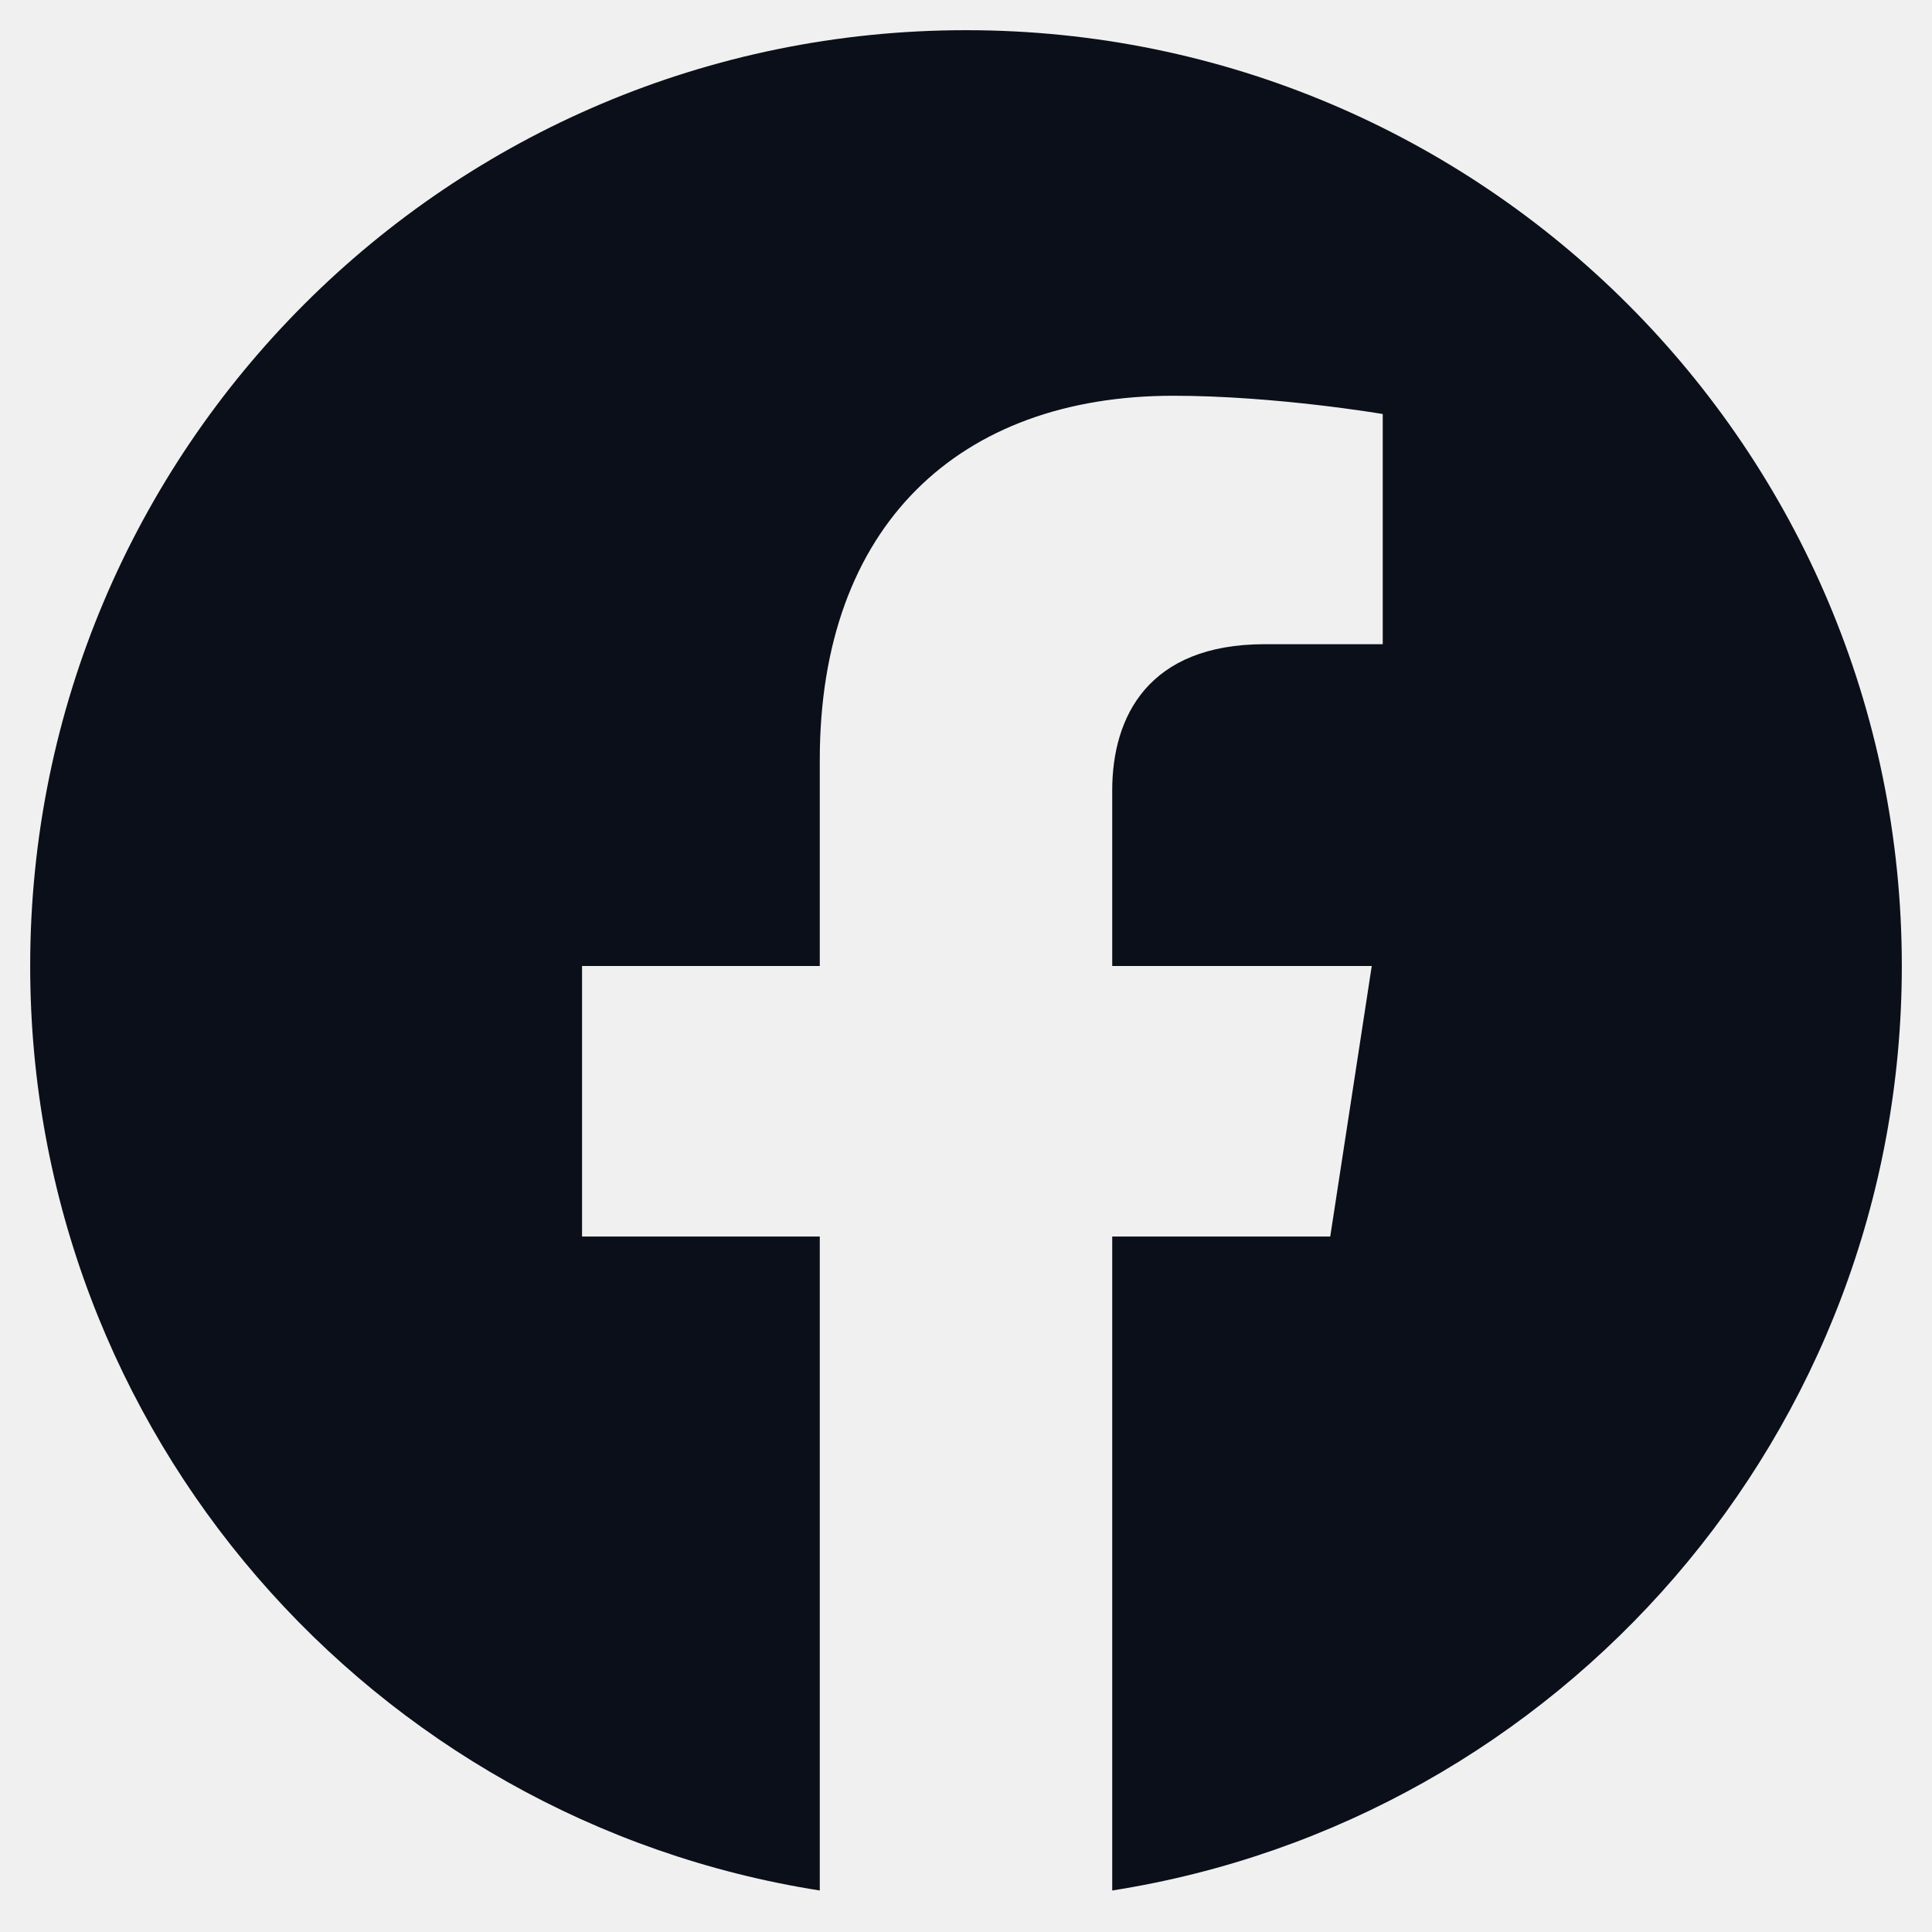
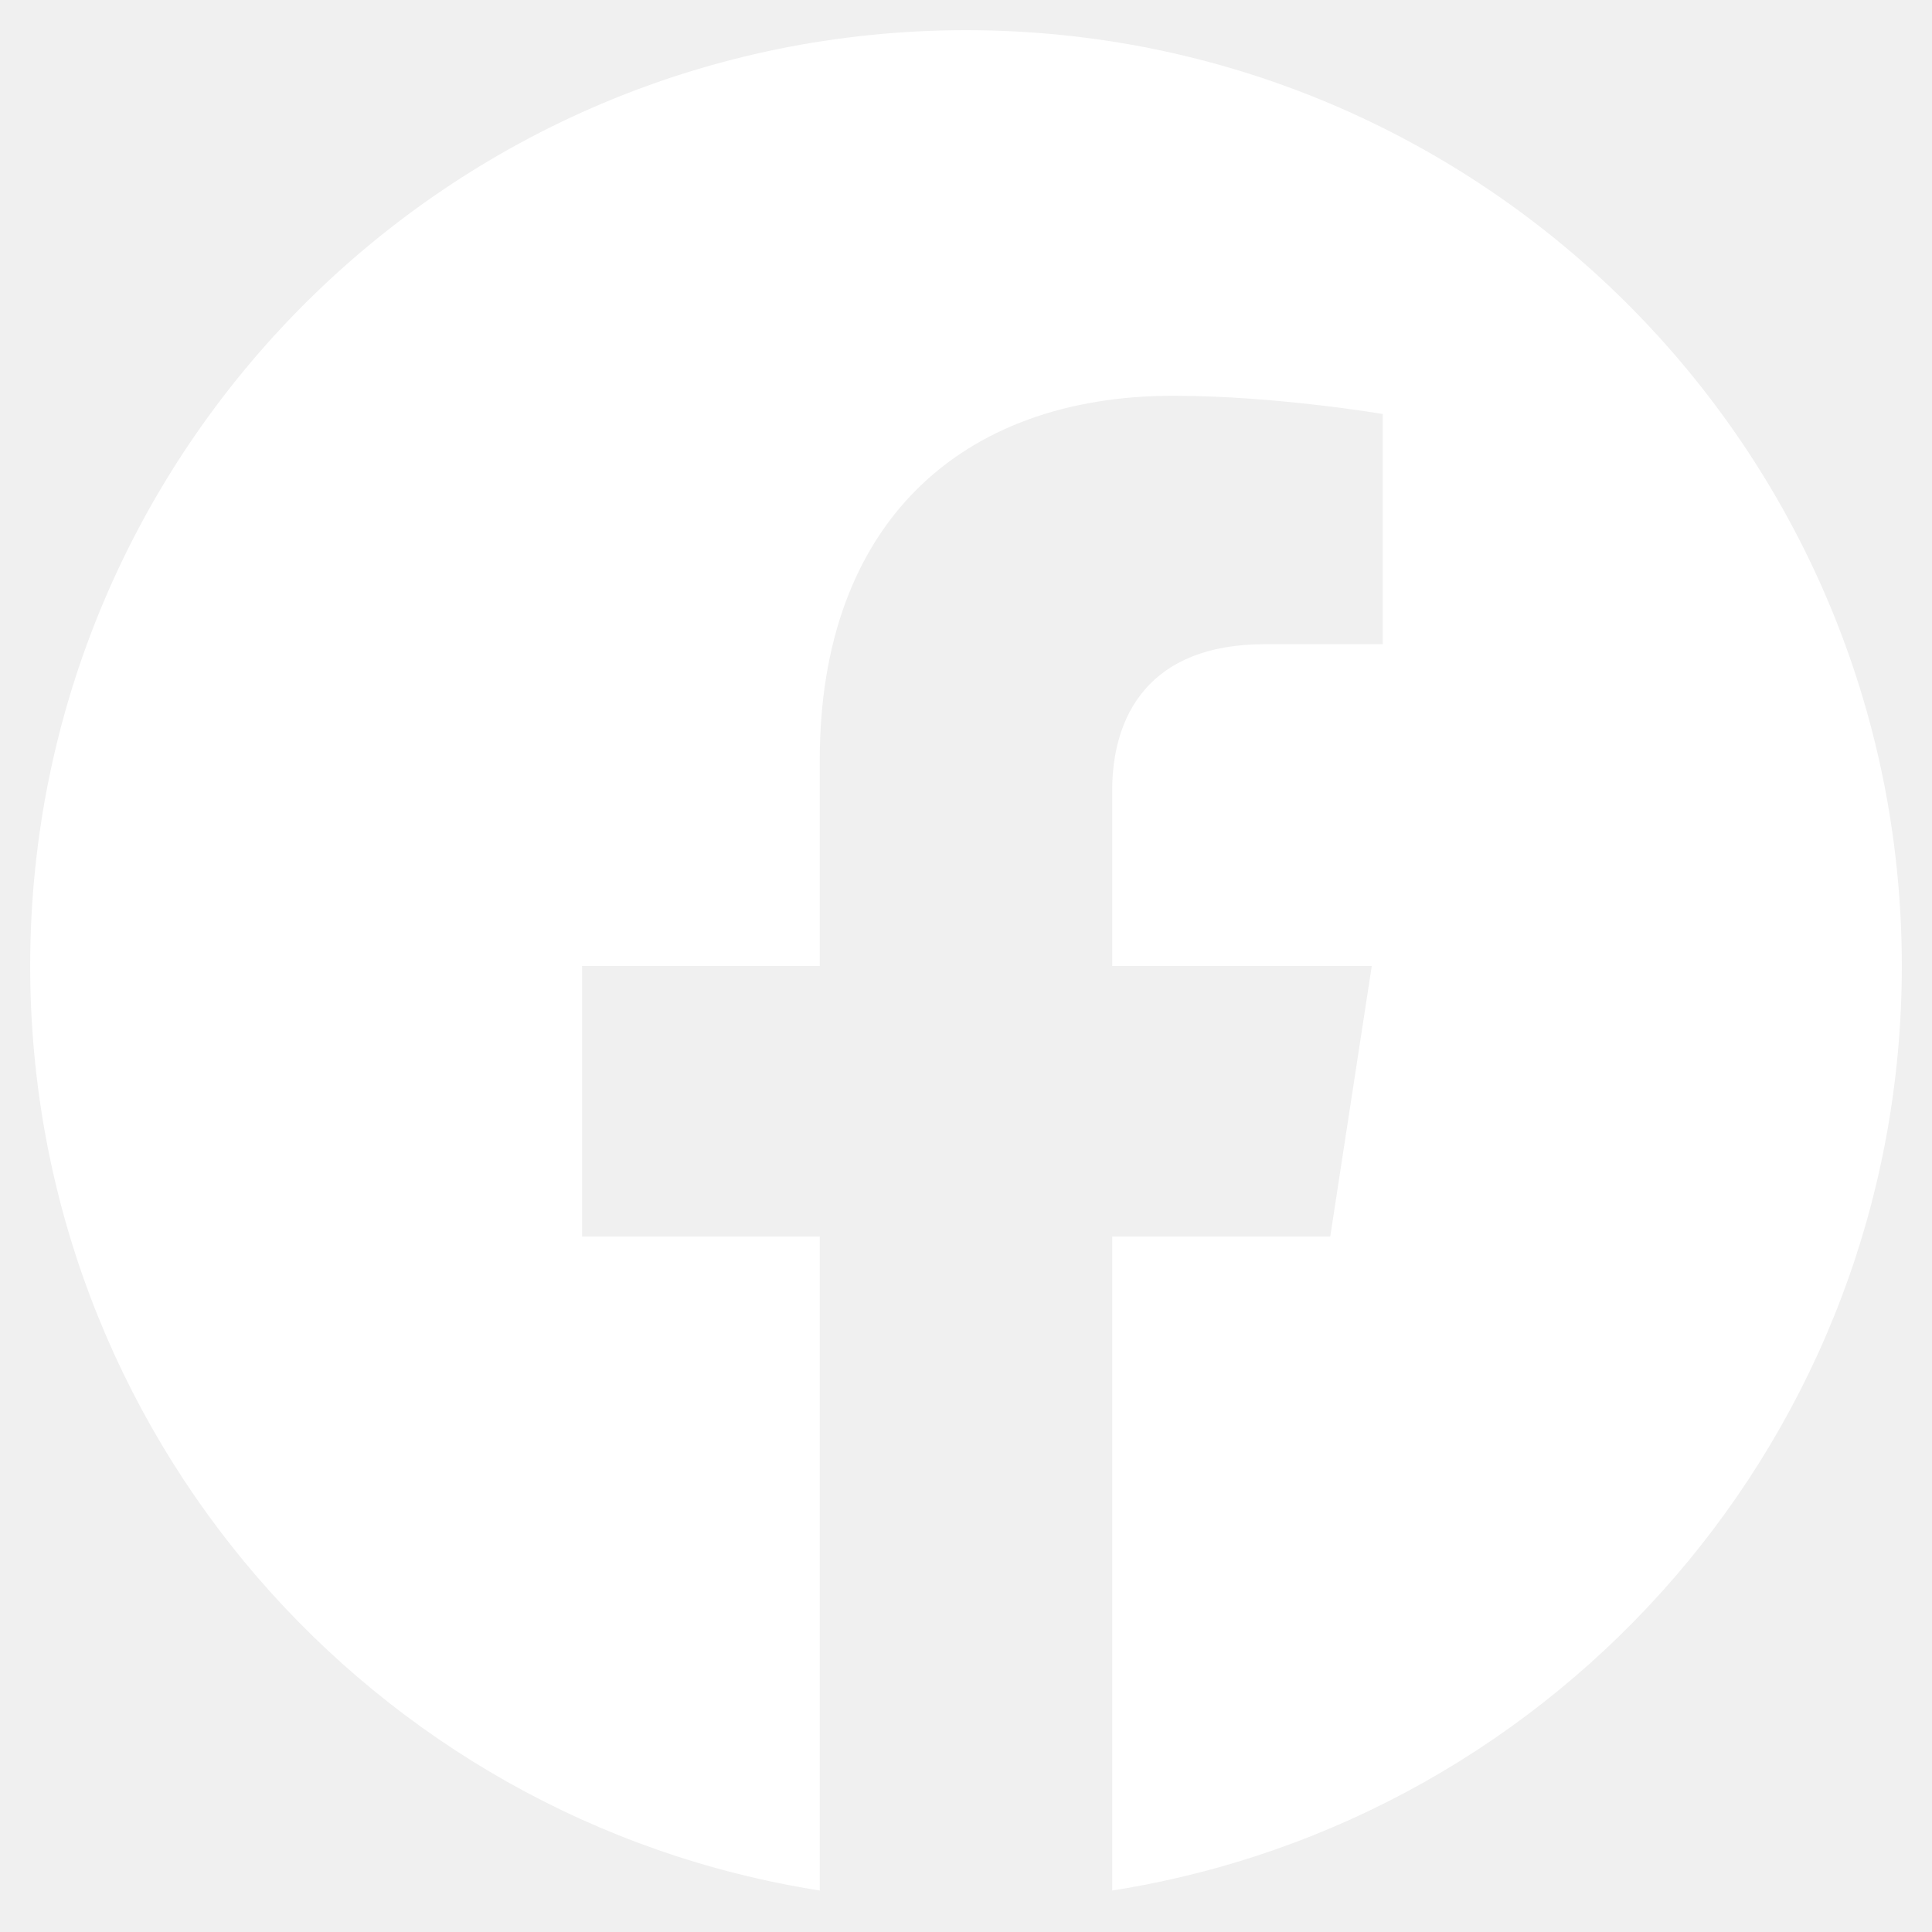
<svg xmlns="http://www.w3.org/2000/svg" height="1em" viewBox="0 0 512 512">
-   <style>svg{fill:#0b0f19}</style>
+   <style>
+     svg{fill:#FFFFFF}
+ </style>
  <path d="M504 256C504 119 393 8 256 8S8 119 8 256c0 123.78 90.69 226.38 209.25 245V327.69h-63V256h63v-54.64c0-62.15 37-96.48 93.67-96.48 27.14 0 55.52 4.84 55.52 4.84v61h-31.28c-30.8 0-40.41 19.12-40.41 38.73V256h68.78l-11 71.69h-57.78V501C413.31 482.38 504 379.78 504 256z" />
</svg>
